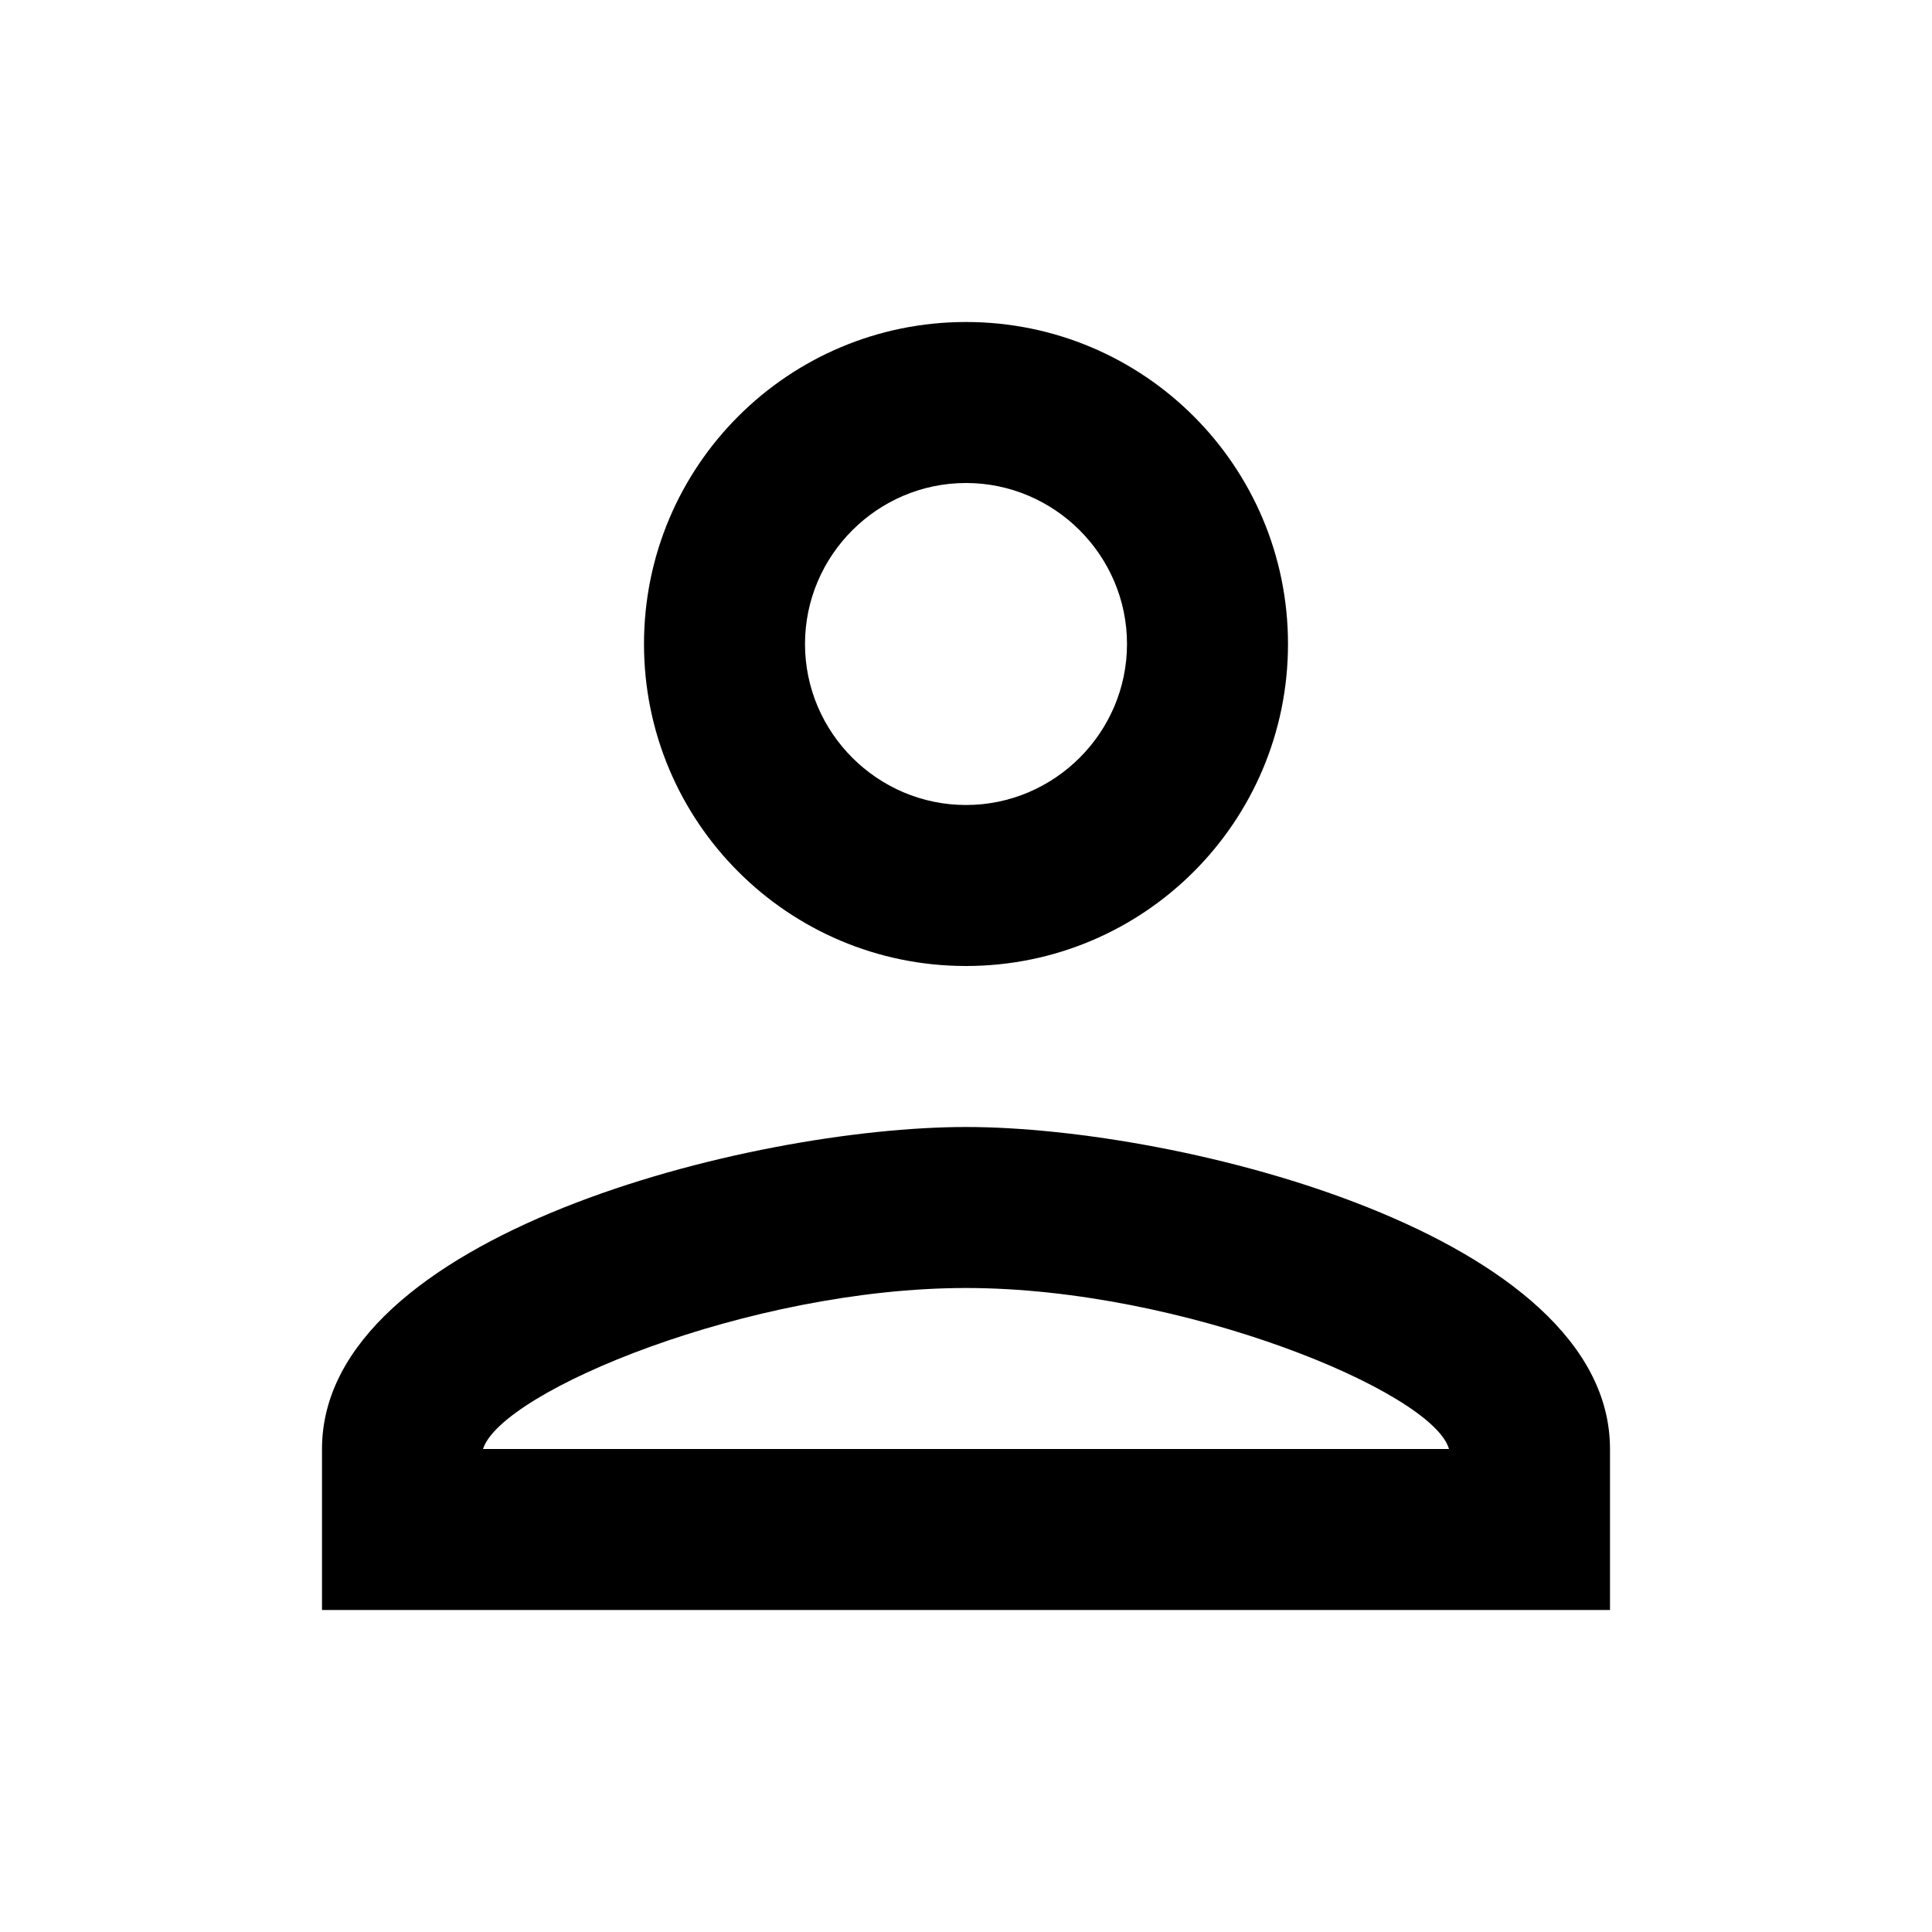
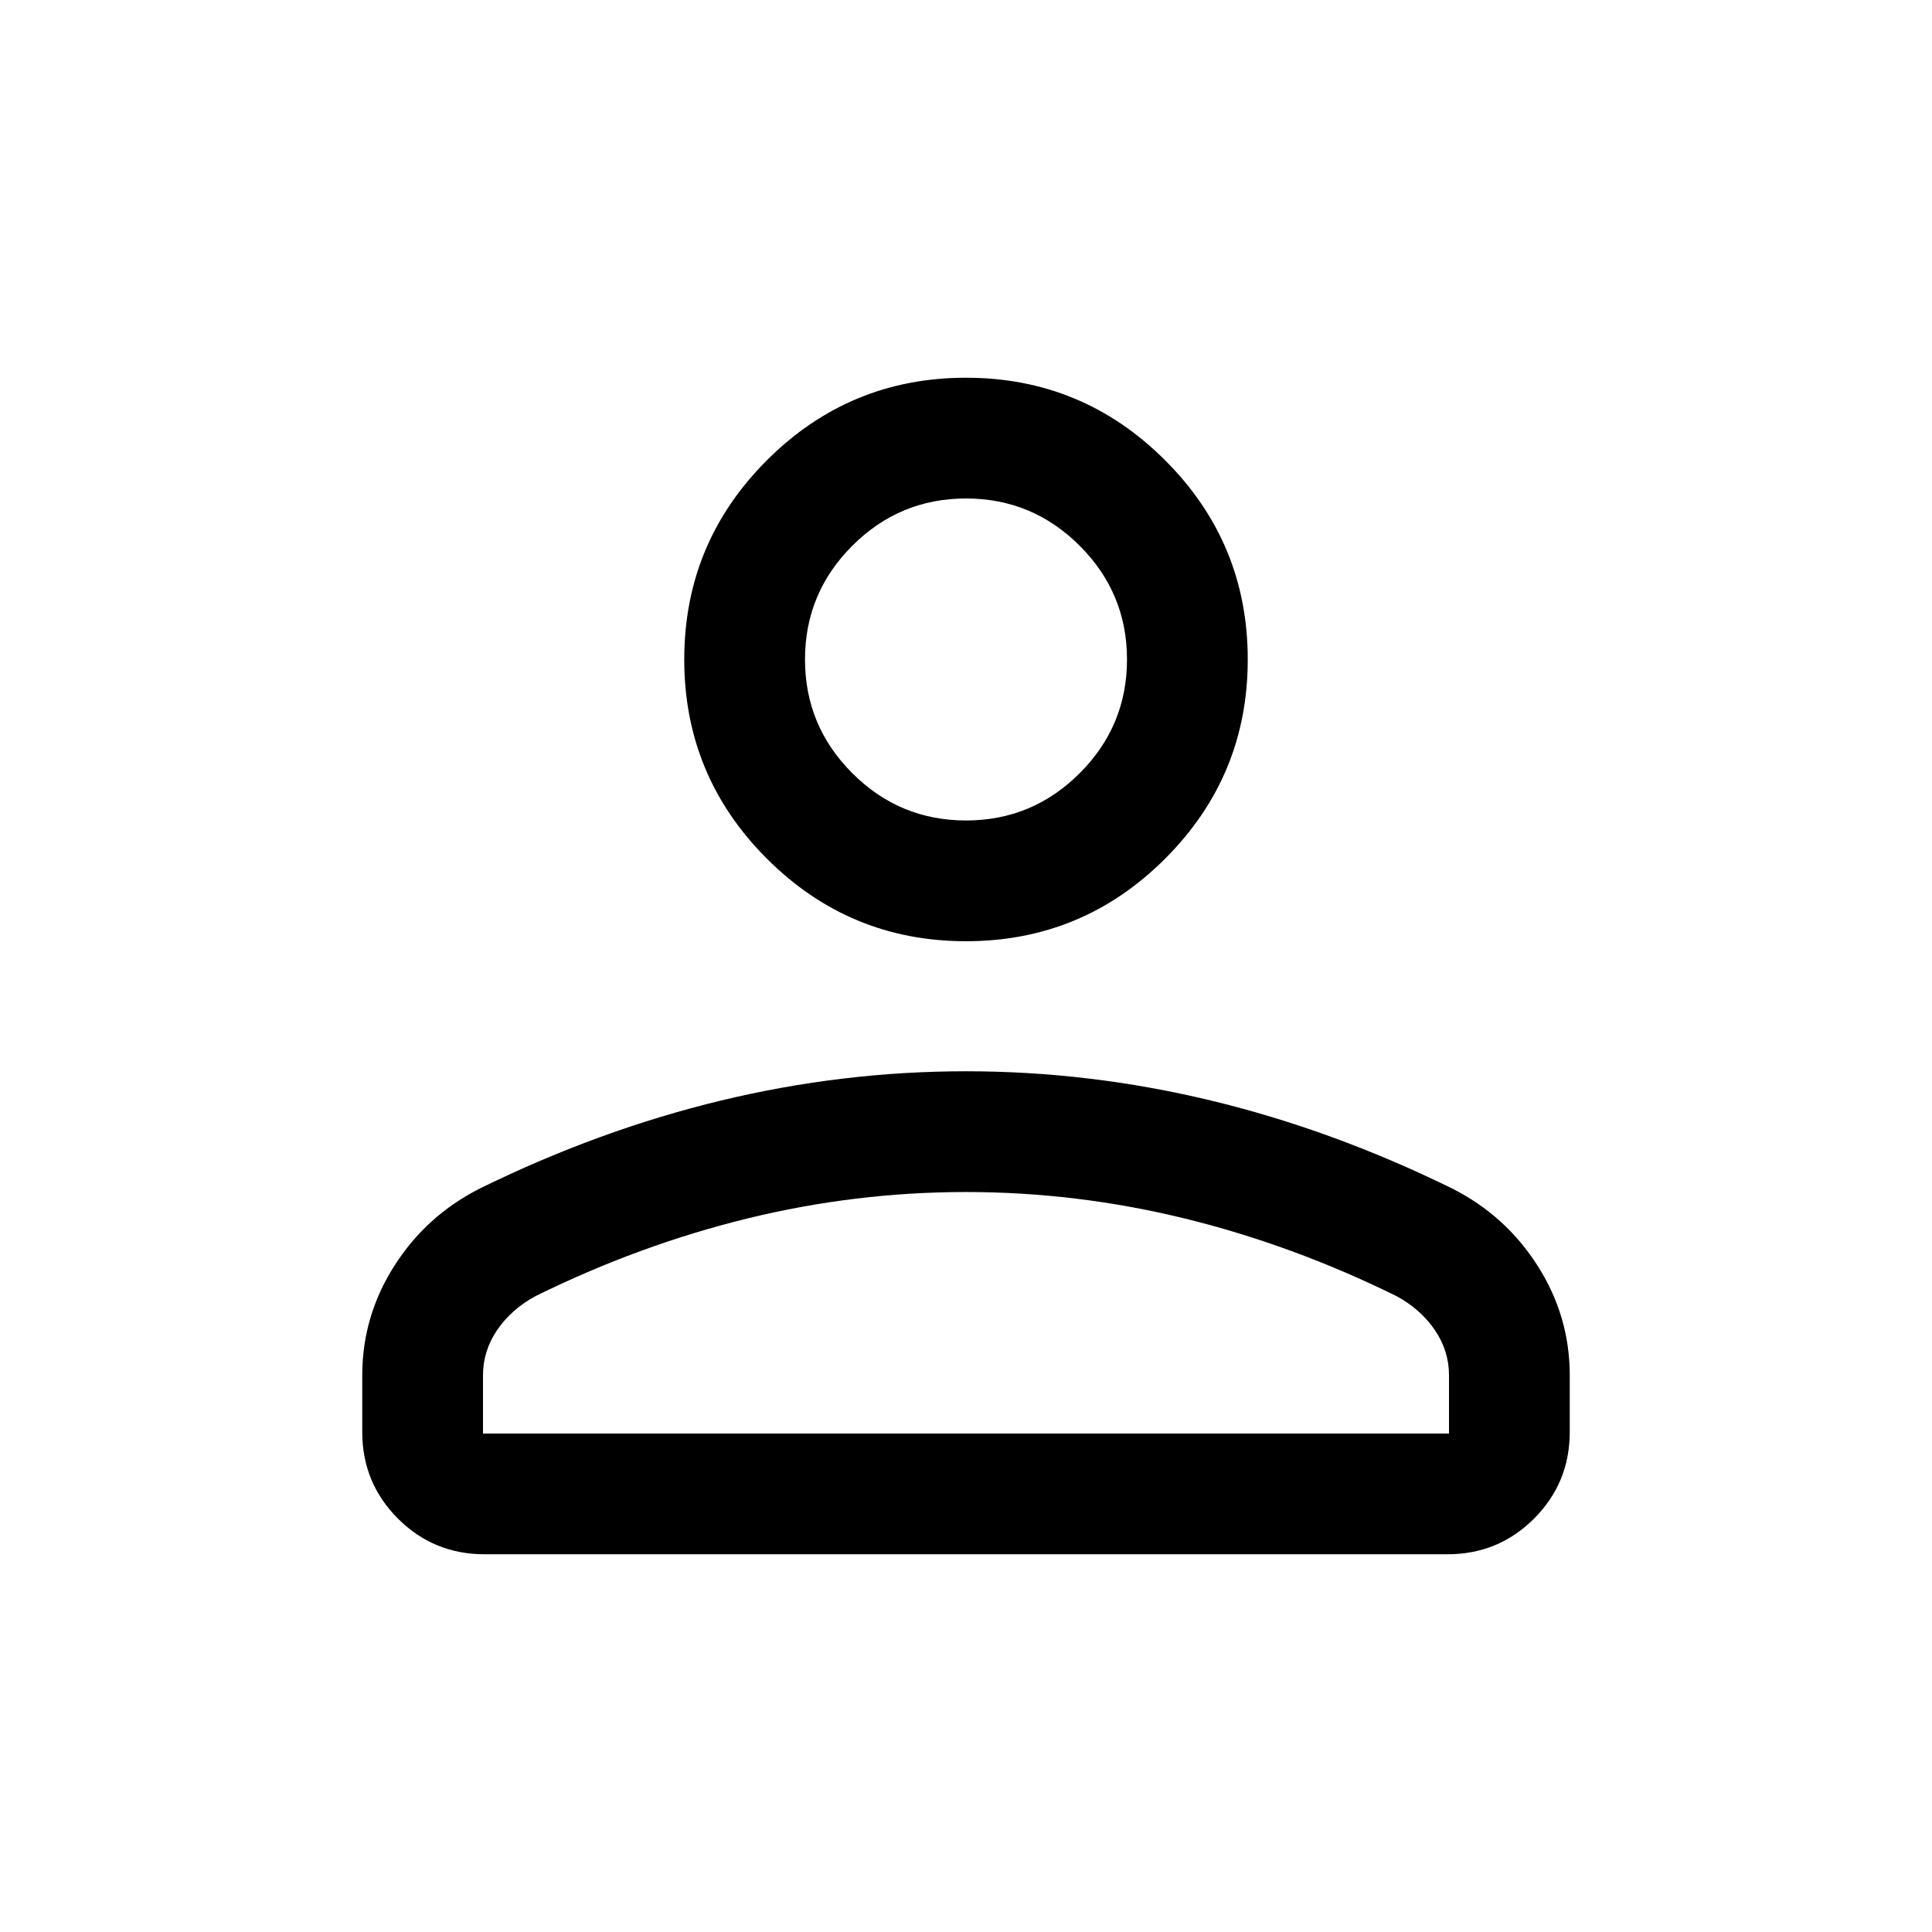
- <svg xmlns="http://www.w3.org/2000/svg" height="24px" viewBox="0 0 24 24" width="24px" fill="#000000">
-   <path d="M0 0h24v24H0V0z" fill="none" />
-   <path d="M12 6c1.1 0 2 .9 2 2s-.9 2-2 2-2-.9-2-2 .9-2 2-2m0 10c2.7 0 5.8 1.29 6 2H6c.23-.72 3.31-2 6-2m0-12C9.79 4 8 5.79 8 8s1.79 4 4 4 4-1.79 4-4-1.79-4-4-4zm0 10c-2.67 0-8 1.34-8 4v2h16v-2c0-2.66-5.33-4-8-4z" />
+ <svg xmlns="http://www.w3.org/2000/svg" height="24" viewBox="0 -960 960 960" width="24">
+   <path d="M381.04-533.35Q340-574.38 340-632.31q0-57.92 41.04-98.96 41.04-41.04 98.96-41.04 57.92 0 98.96 41.04Q620-690.23 620-632.31q0 57.93-41.04 98.96-41.04 41.04-98.96 41.04-57.92 0-98.96-41.04ZM180-248.46v-28.16q0-29.38 15.96-54.42 15.96-25.04 42.66-38.5 59.3-29.07 119.65-43.61 60.35-14.54 121.73-14.54t121.73 14.54q60.35 14.54 119.65 43.61 26.7 13.46 42.66 38.5Q780-306 780-276.62v28.16q0 25.3-17.73 43.04-17.73 17.73-43.04 17.73H240.77q-25.31 0-43.04-17.73Q180-223.16 180-248.46Zm60 .77h480v-28.93q0-12.15-7.04-22.5-7.04-10.34-19.11-16.88-51.7-25.46-105.35-38.58-53.65-13.11-108.5-13.11t-108.5 13.11Q317.85-341.46 266.15-316q-12.07 6.54-19.11 16.88-7.04 10.35-7.04 22.5v28.93Zm296.5-328.12q23.5-23.5 23.5-56.5t-23.5-56.5q-23.5-23.5-56.5-23.5t-56.5 23.5q-23.5 23.5-23.5 56.5t23.5 56.5q23.5 23.5 56.5 23.5t56.5-23.5Zm-56.5-56.5Zm0 384.62Z" />
</svg>
